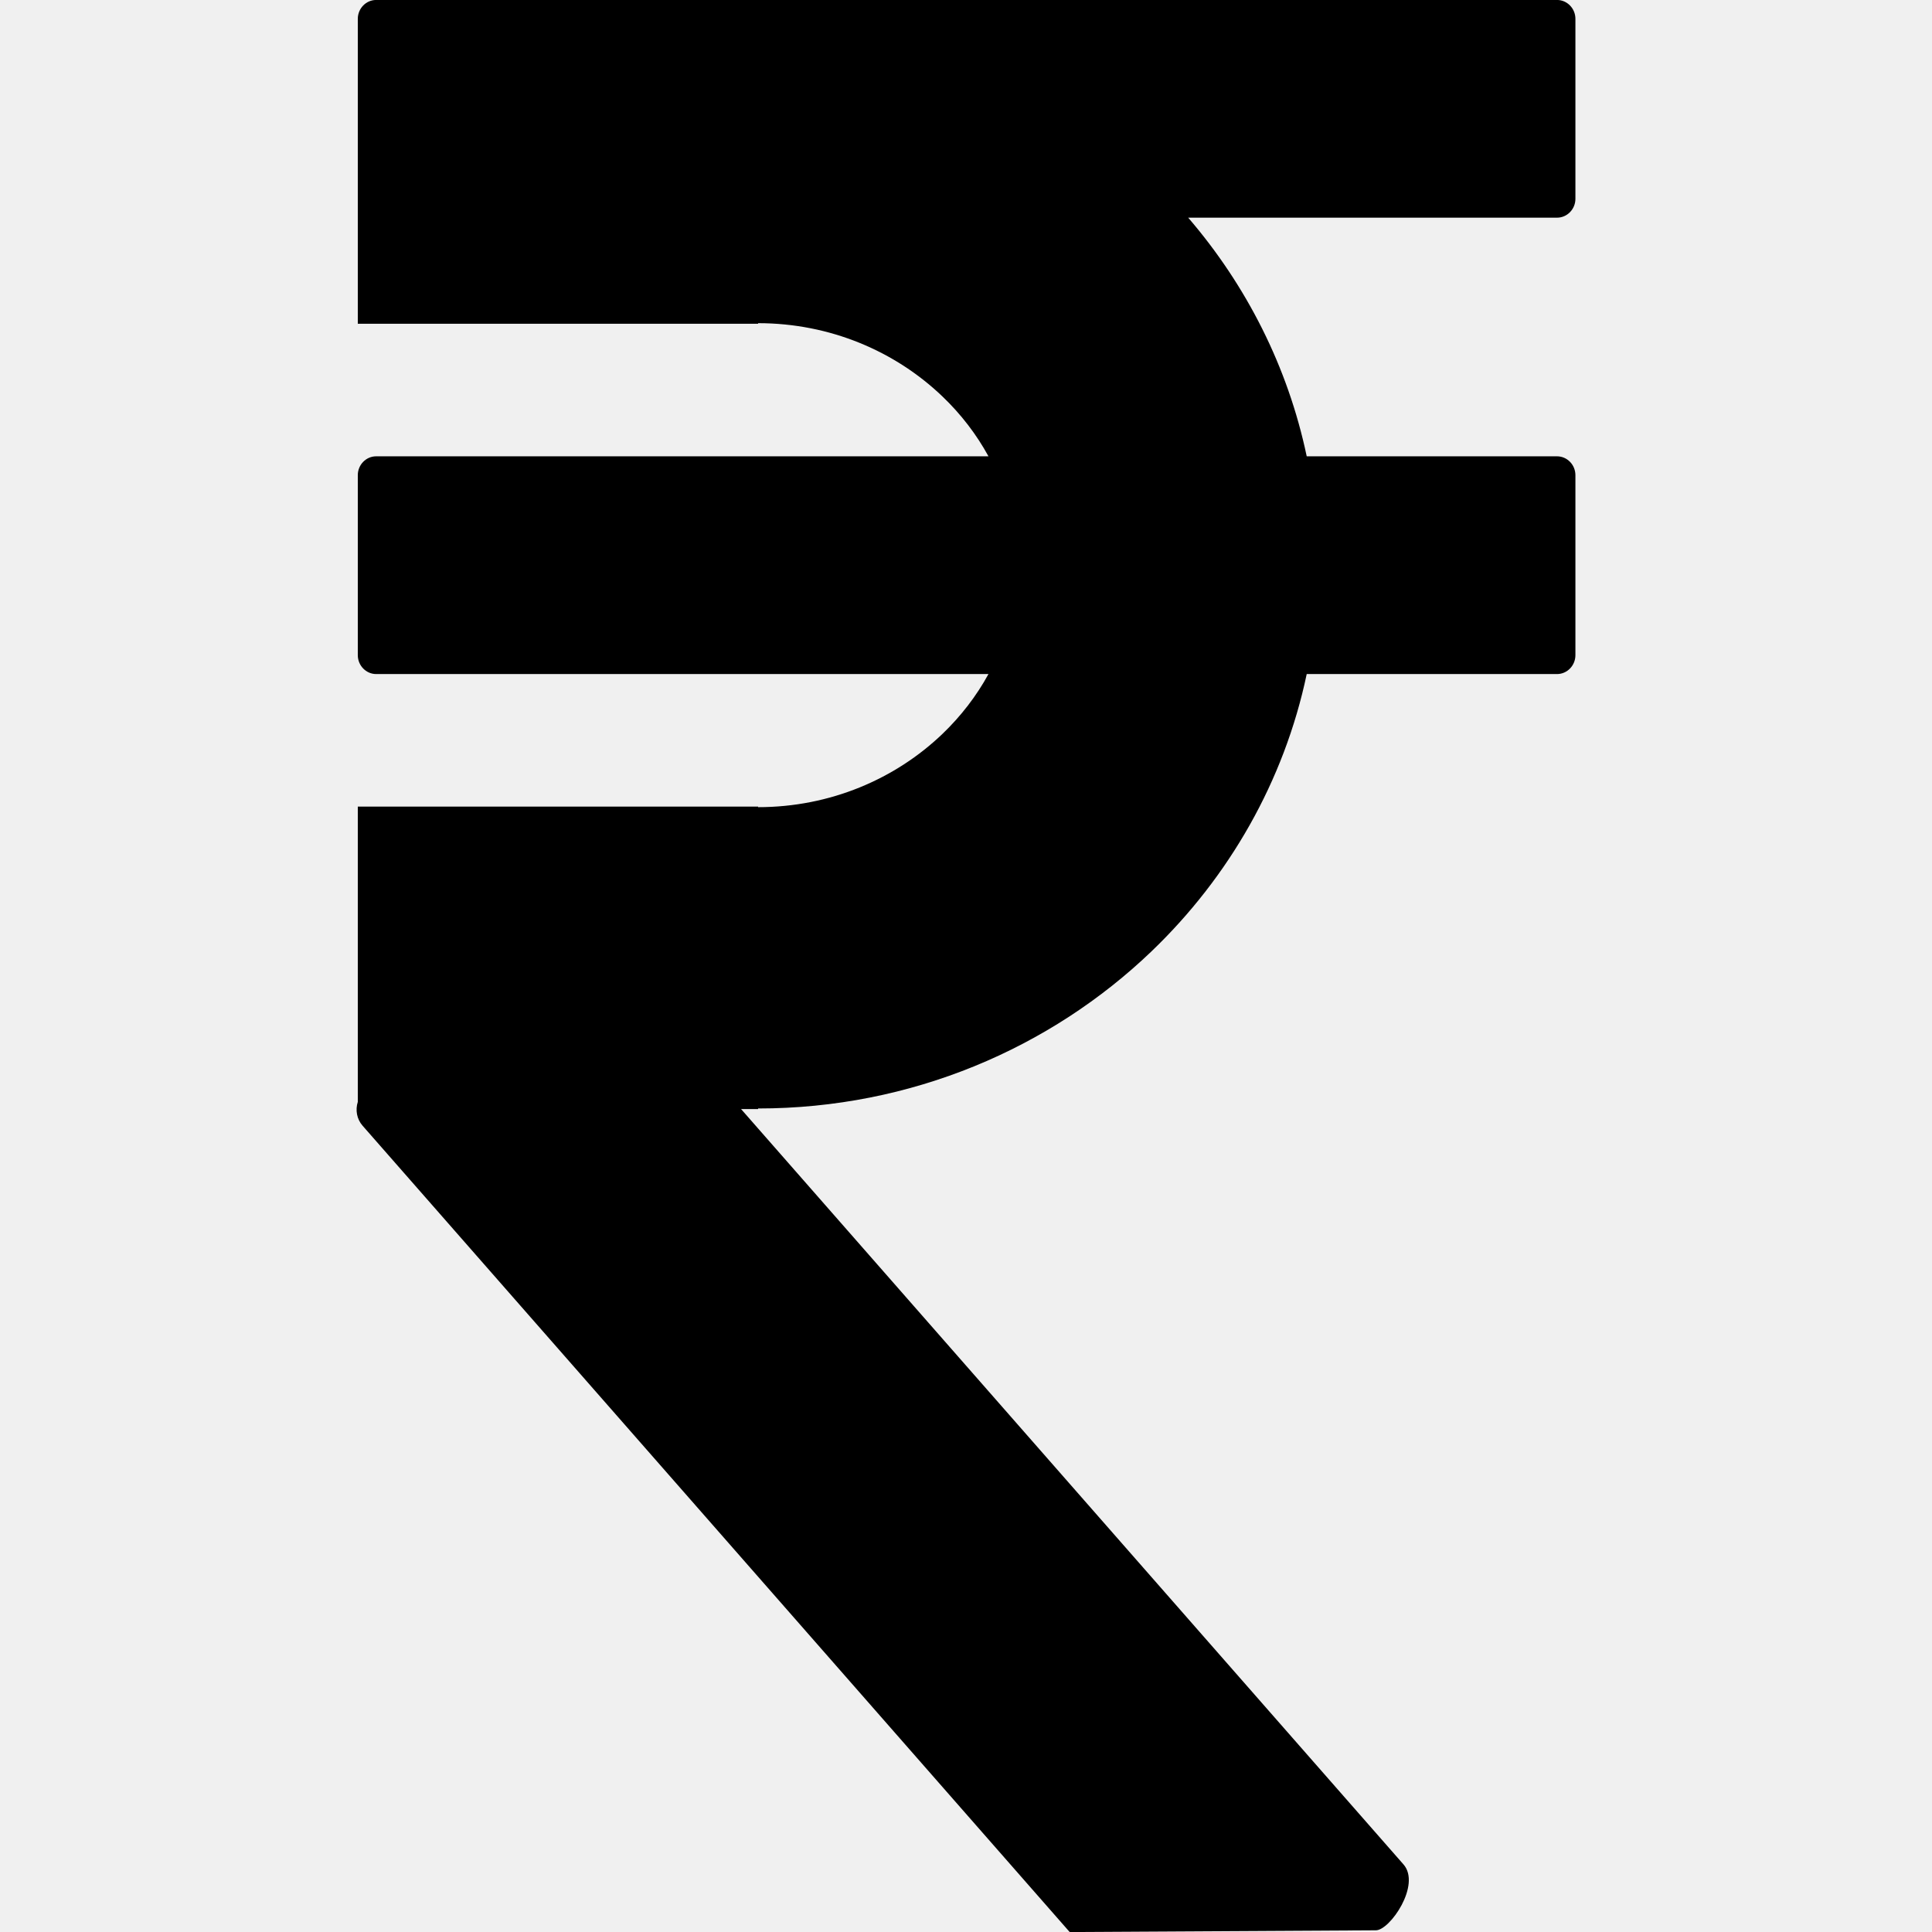
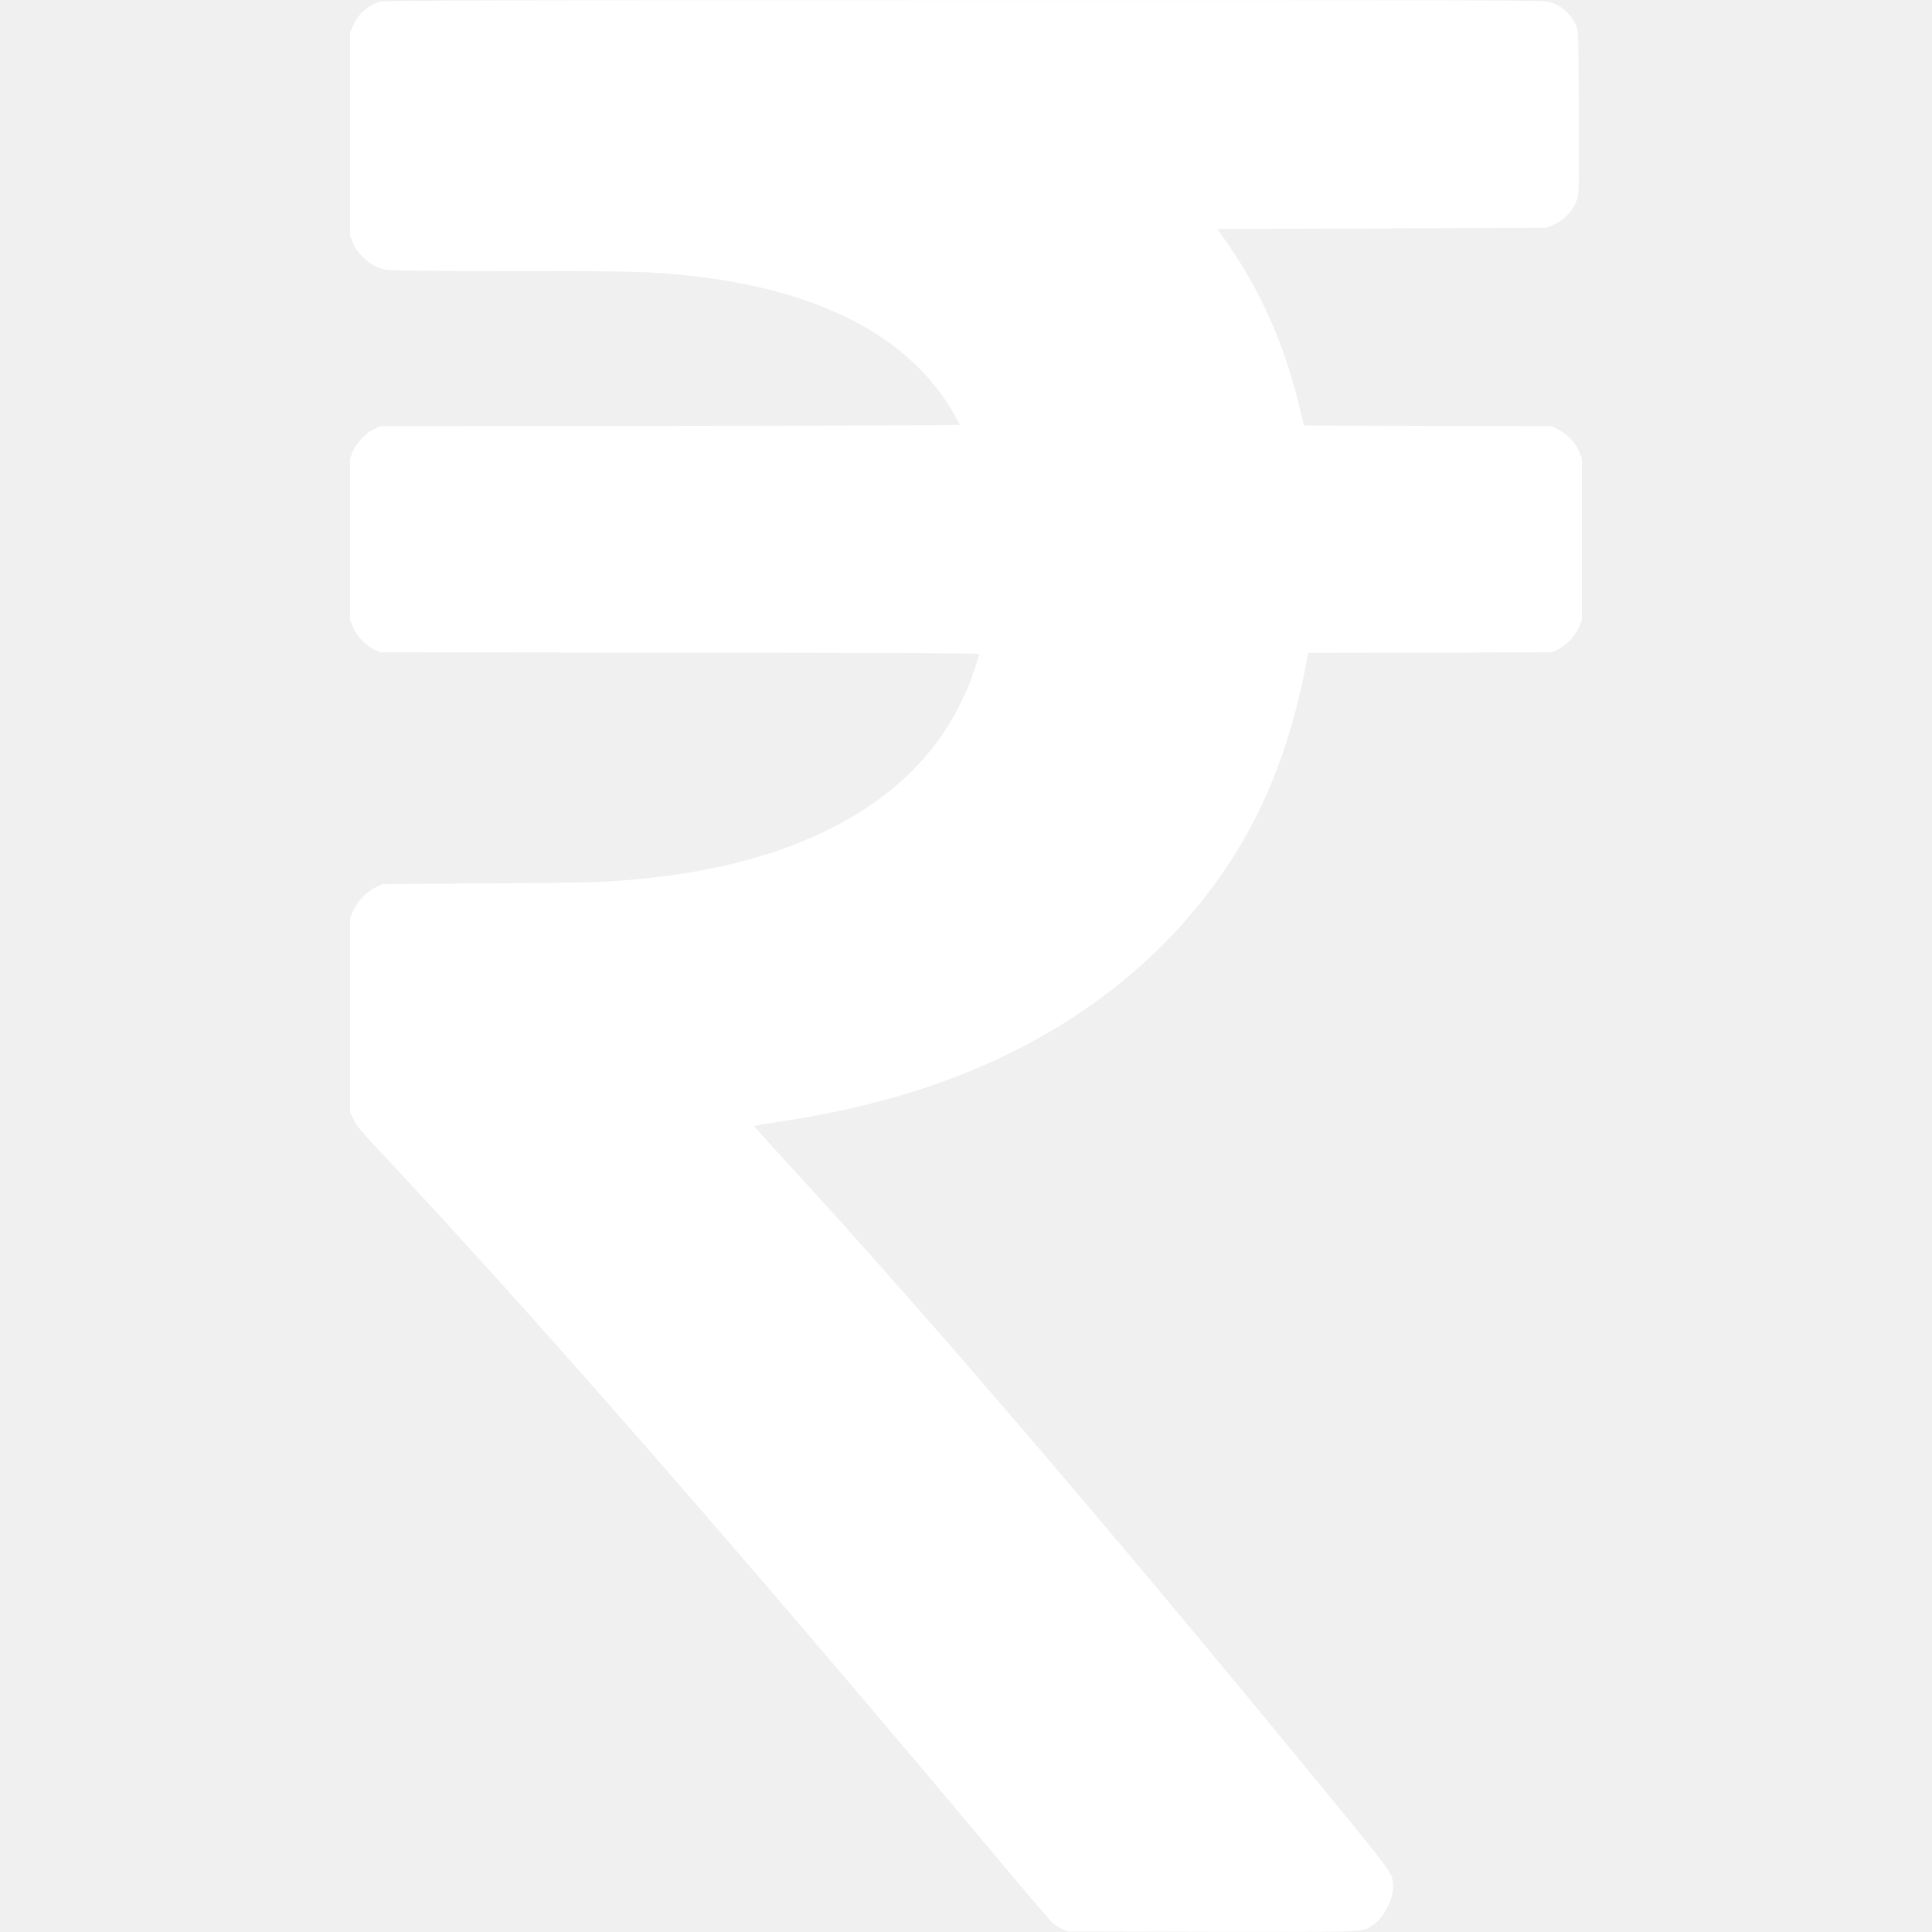
- <svg xmlns="http://www.w3.org/2000/svg" width="64" height="64" shape-rendering="geometricPrecision" text-rendering="geometricPrecision" image-rendering="optimizeQuality" fill-rule="evenodd" clip-rule="evenodd" viewBox="0 0 640 640">
-   <path d="M124.608-.012h391.174c3.354 0 6.095 2.811 6.095 6.26V65.86c0 3.437-2.74 6.248-6.095 6.248H393.607c19.264 22.406 33.024 49.395 39.26 79.052h82.915c3.354 0 6.094 2.8 6.094 6.249v59.622c0 3.437-2.74 6.26-6.094 6.26h-82.915c-7.476 35.516-25.772 67.241-51.355 91.797-33.52 32.161-79.666 52.11-130.383 52.11v.201h-5.634l219.416 250.196c5.93 6.768-4.464 21.827-9.118 21.84l-101.446.578L120.12 372.914c-1.949-2.209-2.445-5.232-1.594-7.902v-97.82H251.13v.19c23.846 0 45.46-9.308 61.11-24.308 6.072-5.835 11.221-12.496 15.202-19.784H124.609c-3.343 0-6.083-2.823-6.083-6.26v-59.623c0-3.448 2.74-6.248 6.083-6.248h202.833c-3.98-7.287-9.13-13.972-15.201-19.783-15.65-15.012-37.265-24.32-61.111-24.32v.19H118.526V6.248c0-3.45 2.74-6.26 6.082-6.26z" />
+ <svg xmlns="http://www.w3.org/2000/svg" version="1.0" width="1675pt" height="1675pt" viewBox="0 0 1675 1675" preserveAspectRatio="xMidYMid meet">
+   <g transform="translate(0,1675) scale(0.1,-0.1)" fill="white" stroke="none">
+     <path d="M3293 16735 c-105 -32 -195 -114 -235 -214 l-23 -56 0 -880 0 -880 24 -60 c17 -42 42 -78 85 -121 70 -69 128 -101 212 -114 35 -6 478 -10 1089 -10 1051 0 1208 -4 1540 -41 1062 -117 1812 -483 2214 -1082 49 -73 121 -199 121 -210 0 -4 -1131 -8 -2512 -9 l-2513 -3 -57 -28 c-72 -35 -149 -119 -180 -195 l-23 -57 0 -700 0 -700 23 -57 c31 -76 108 -160 180 -195 l57 -28 2598 -3 c1739 -1 2597 -5 2597 -12 0 -6 -18 -64 -40 -131 -152 -454 -421 -824 -811 -1114 -511 -381 -1216 -620 -2074 -704 -301 -30 -425 -34 -1310 -40 l-940 -6 -58 -28 c-80 -40 -151 -112 -190 -194 l-32 -68 0 -845 0 -845 33 -65 c23 -47 71 -106 173 -215 1362 -1448 3220 -3575 5467 -6258 216 -258 406 -480 422 -493 15 -14 50 -34 77 -47 l48 -22 1249 -3 c1379 -3 1303 -6 1402 60 98 66 183 241 171 353 -11 109 24 62 -866 1145 -1749 2126 -3262 3888 -4406 5130 -145 157 -263 289 -264 294 -1 6 84 22 188 37 1210 174 2197 572 2981 1204 502 405 909 905 1186 1456 199 397 351 873 438 1371 l7 38 1057 2 1057 3 57 28 c72 35 149 119 180 195 l23 57 0 700 0 700 -23 57 c-31 76 -105 156 -179 193 l-58 30 -1075 3 -1075 3 -47 192 c-128 523 -334 984 -620 1392 l-85 120 1426 5 1426 5 56 23 c99 40 179 126 213 228 15 46 16 119 14 755 -3 699 -3 704 -25 751 -46 99 -130 173 -232 202 -49 14 -545 16 -5075 15 -4124 0 -5029 -3 -5063 -14z" />
+   </g>
</svg>
